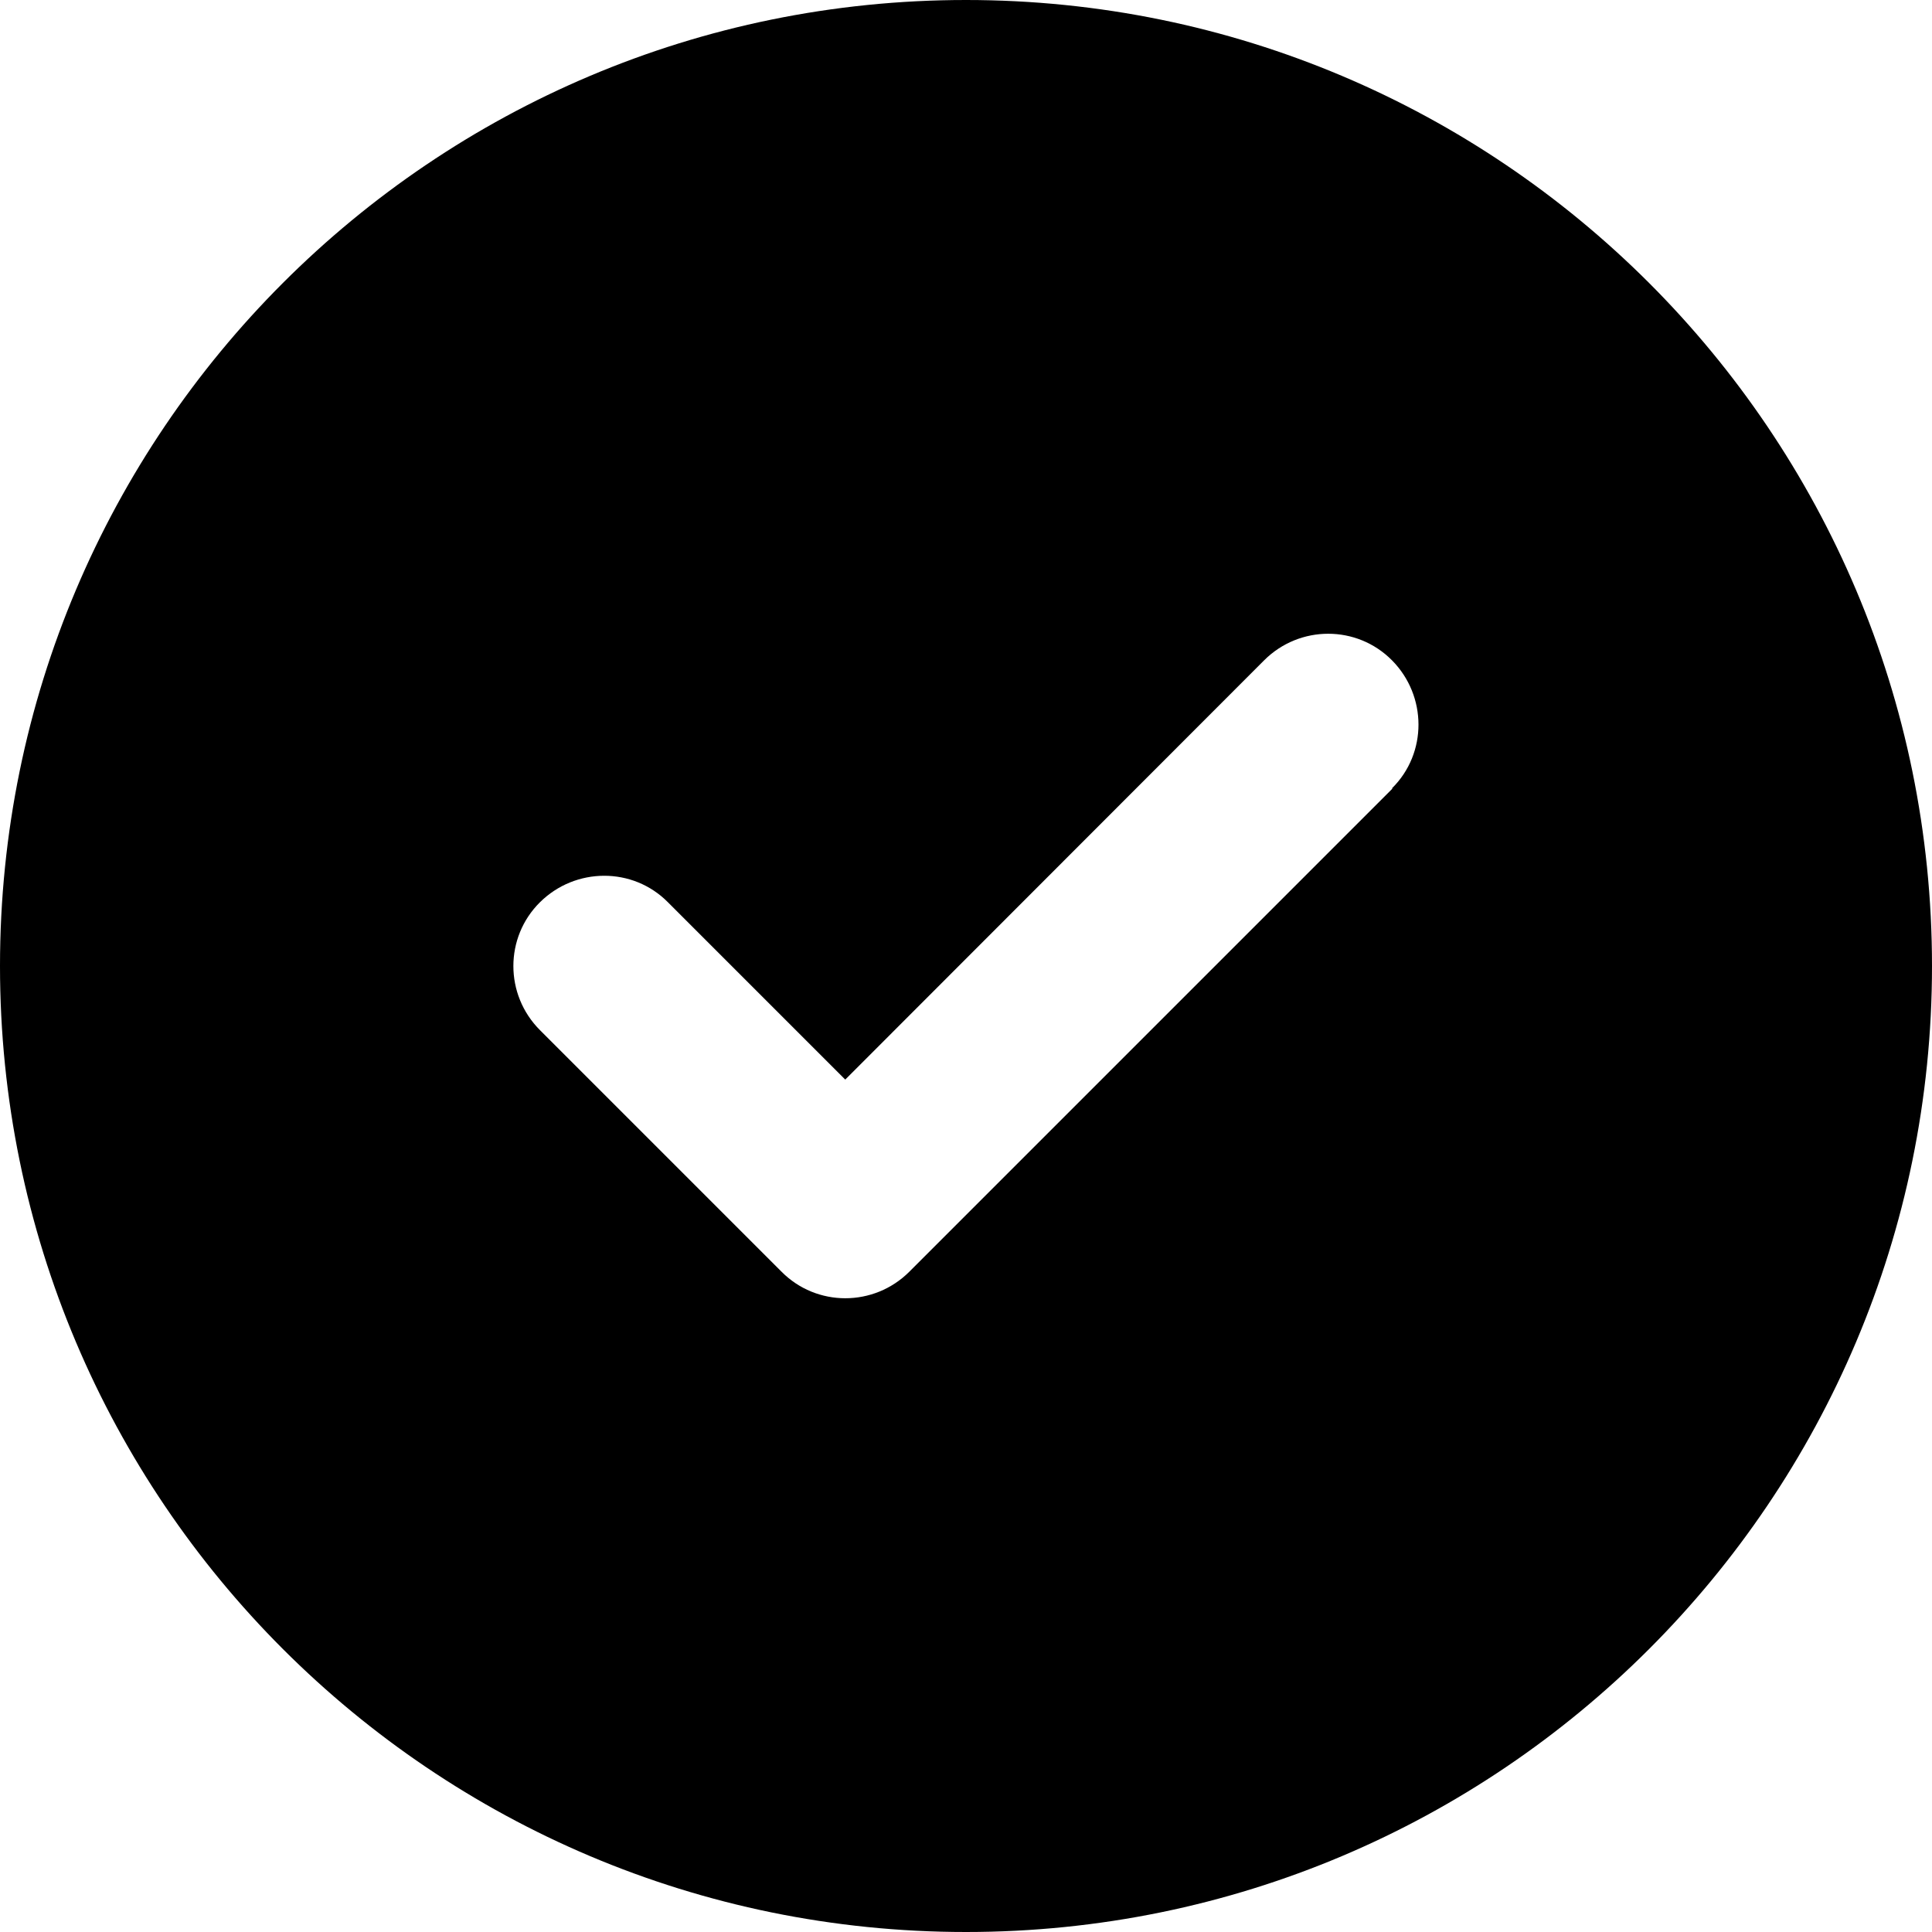
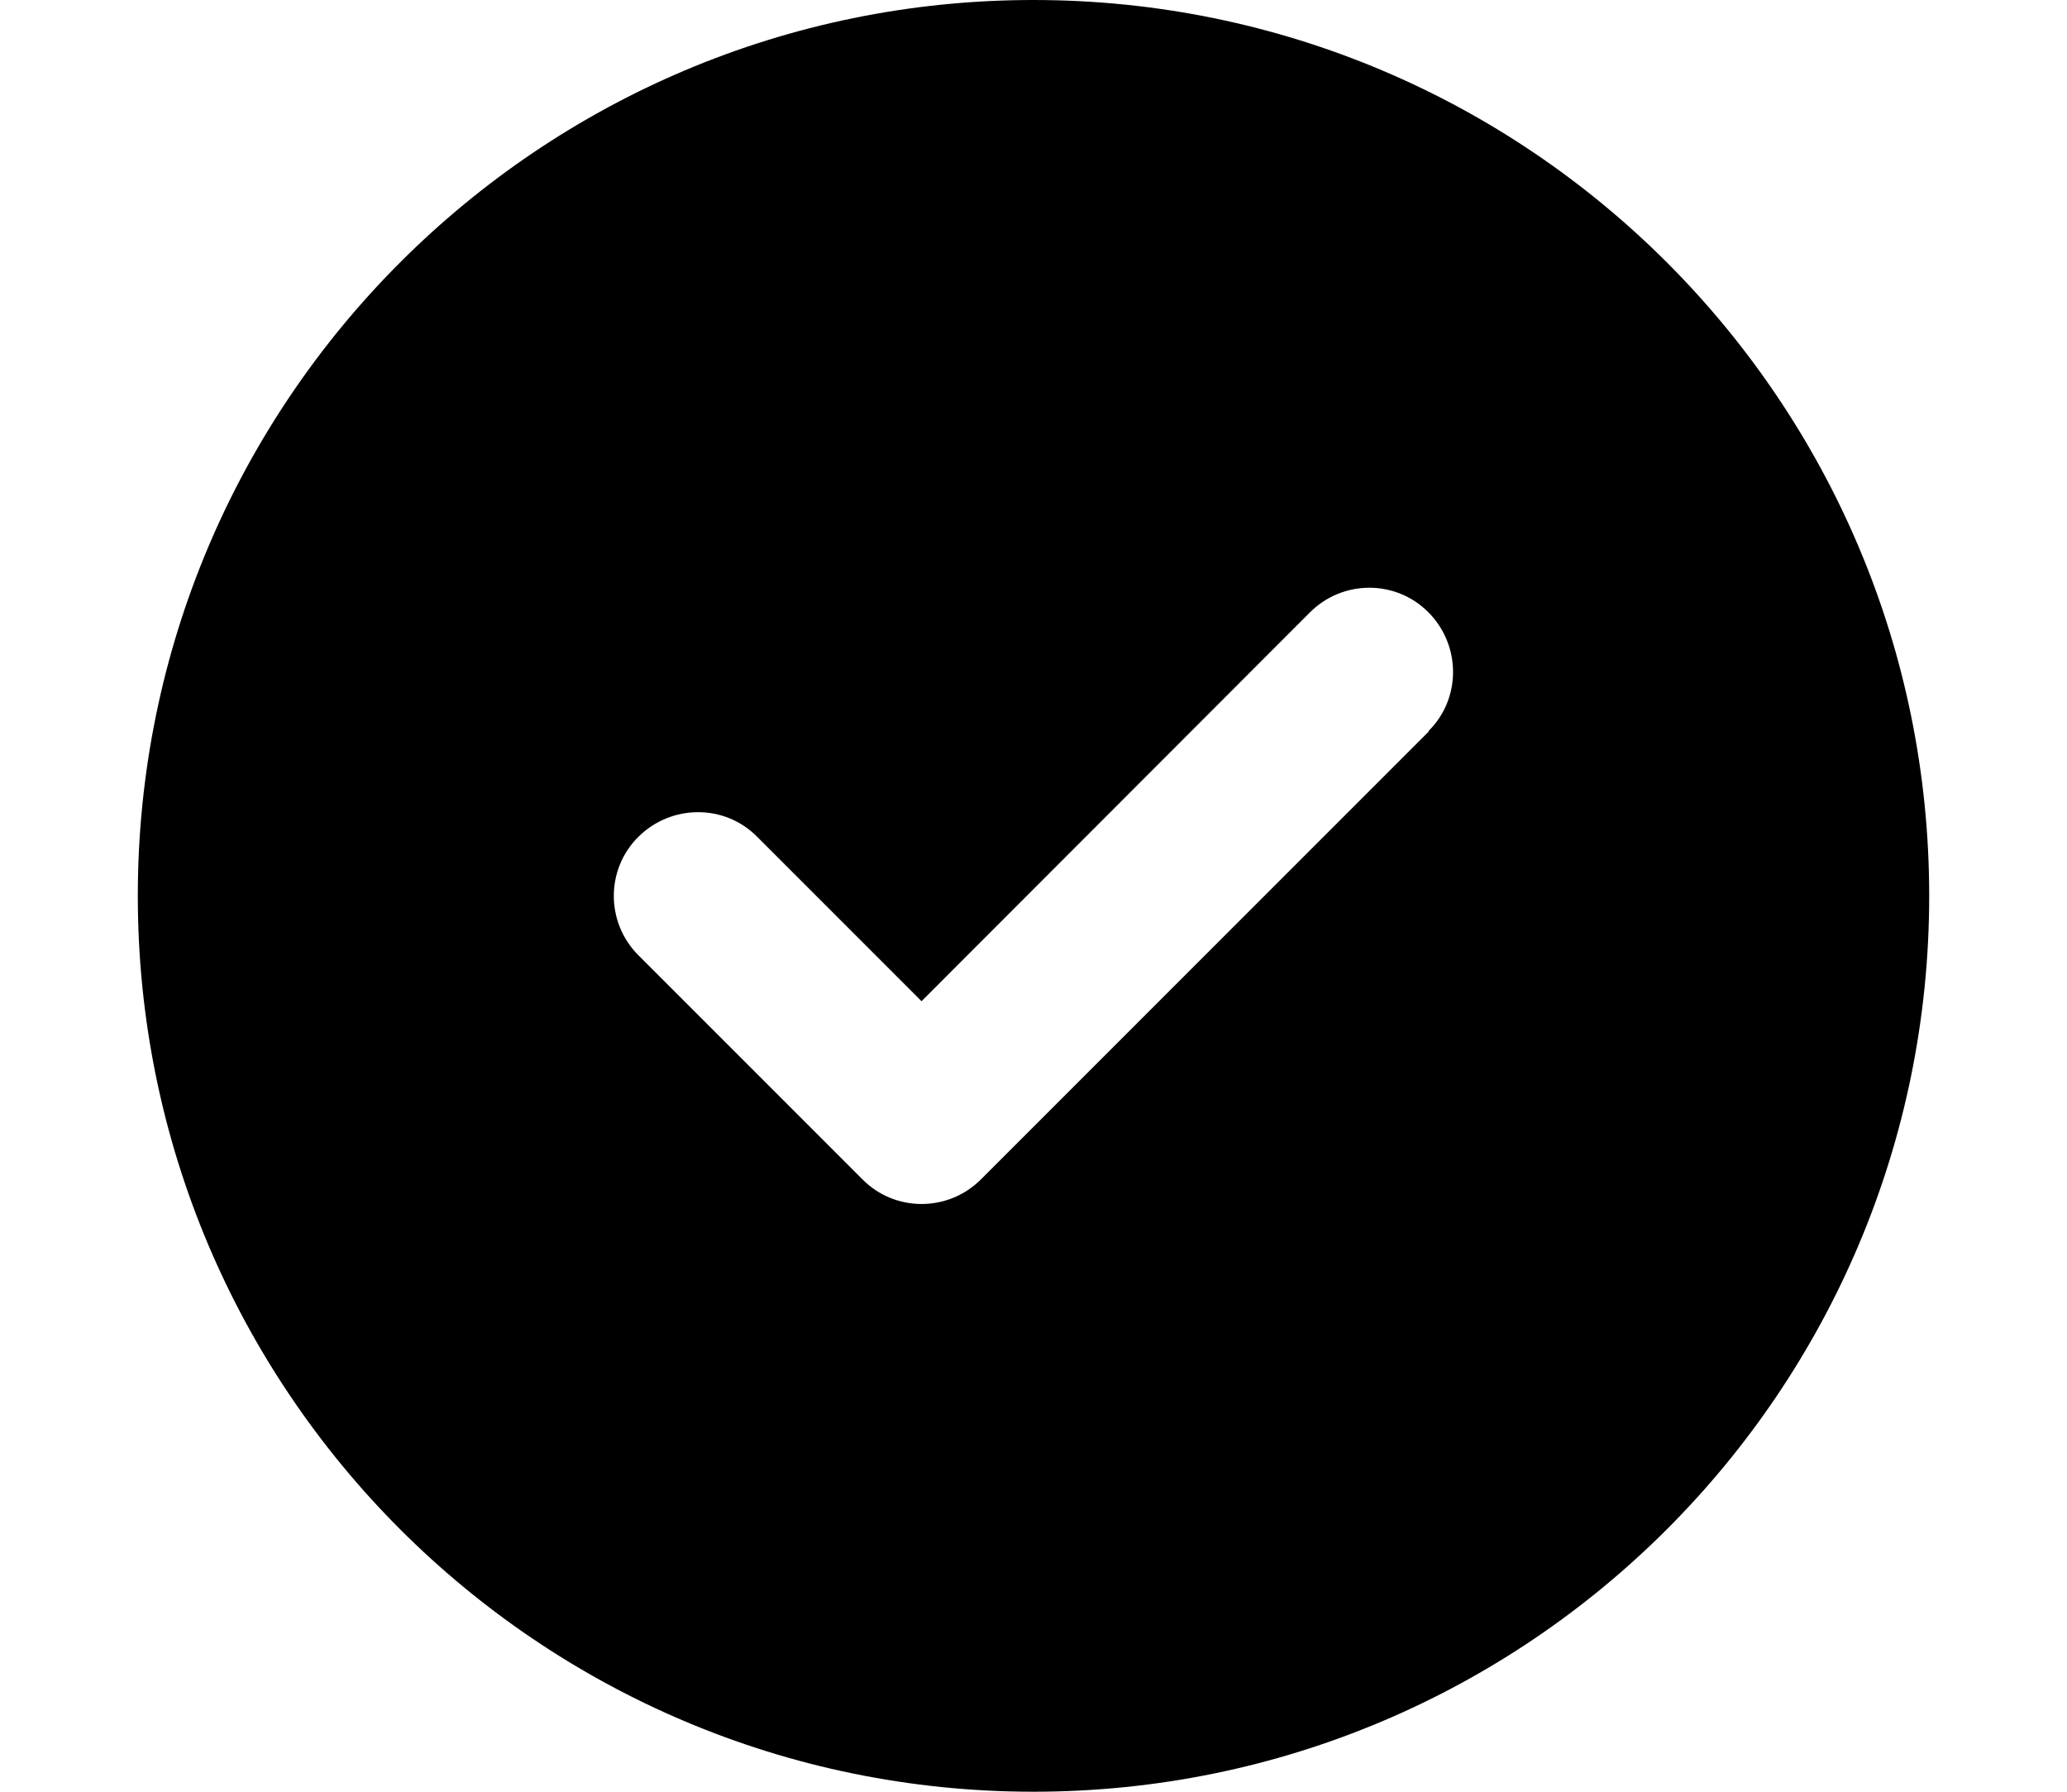
- <svg xmlns="http://www.w3.org/2000/svg" height="1.5em" width="1.5em" viewBox="0 0 512 512">
+ <svg xmlns="http://www.w3.org/2000/svg" height="1.3em" width="1.5em" viewBox="0 0 512 512">
  <path d="M256 512A256 256 0 1 0 256 0a256 256 0 1 0 0 512zM369 209L241 337c-9.4 9.4-24.6 9.4-33.9 0l-64-64c-9.4-9.4-9.4-24.6 0-33.9s24.6-9.4 33.9 0l47 47L335 175c9.4-9.4 24.6-9.4 33.9 0s9.4 24.6 0 33.9z" />
</svg>
